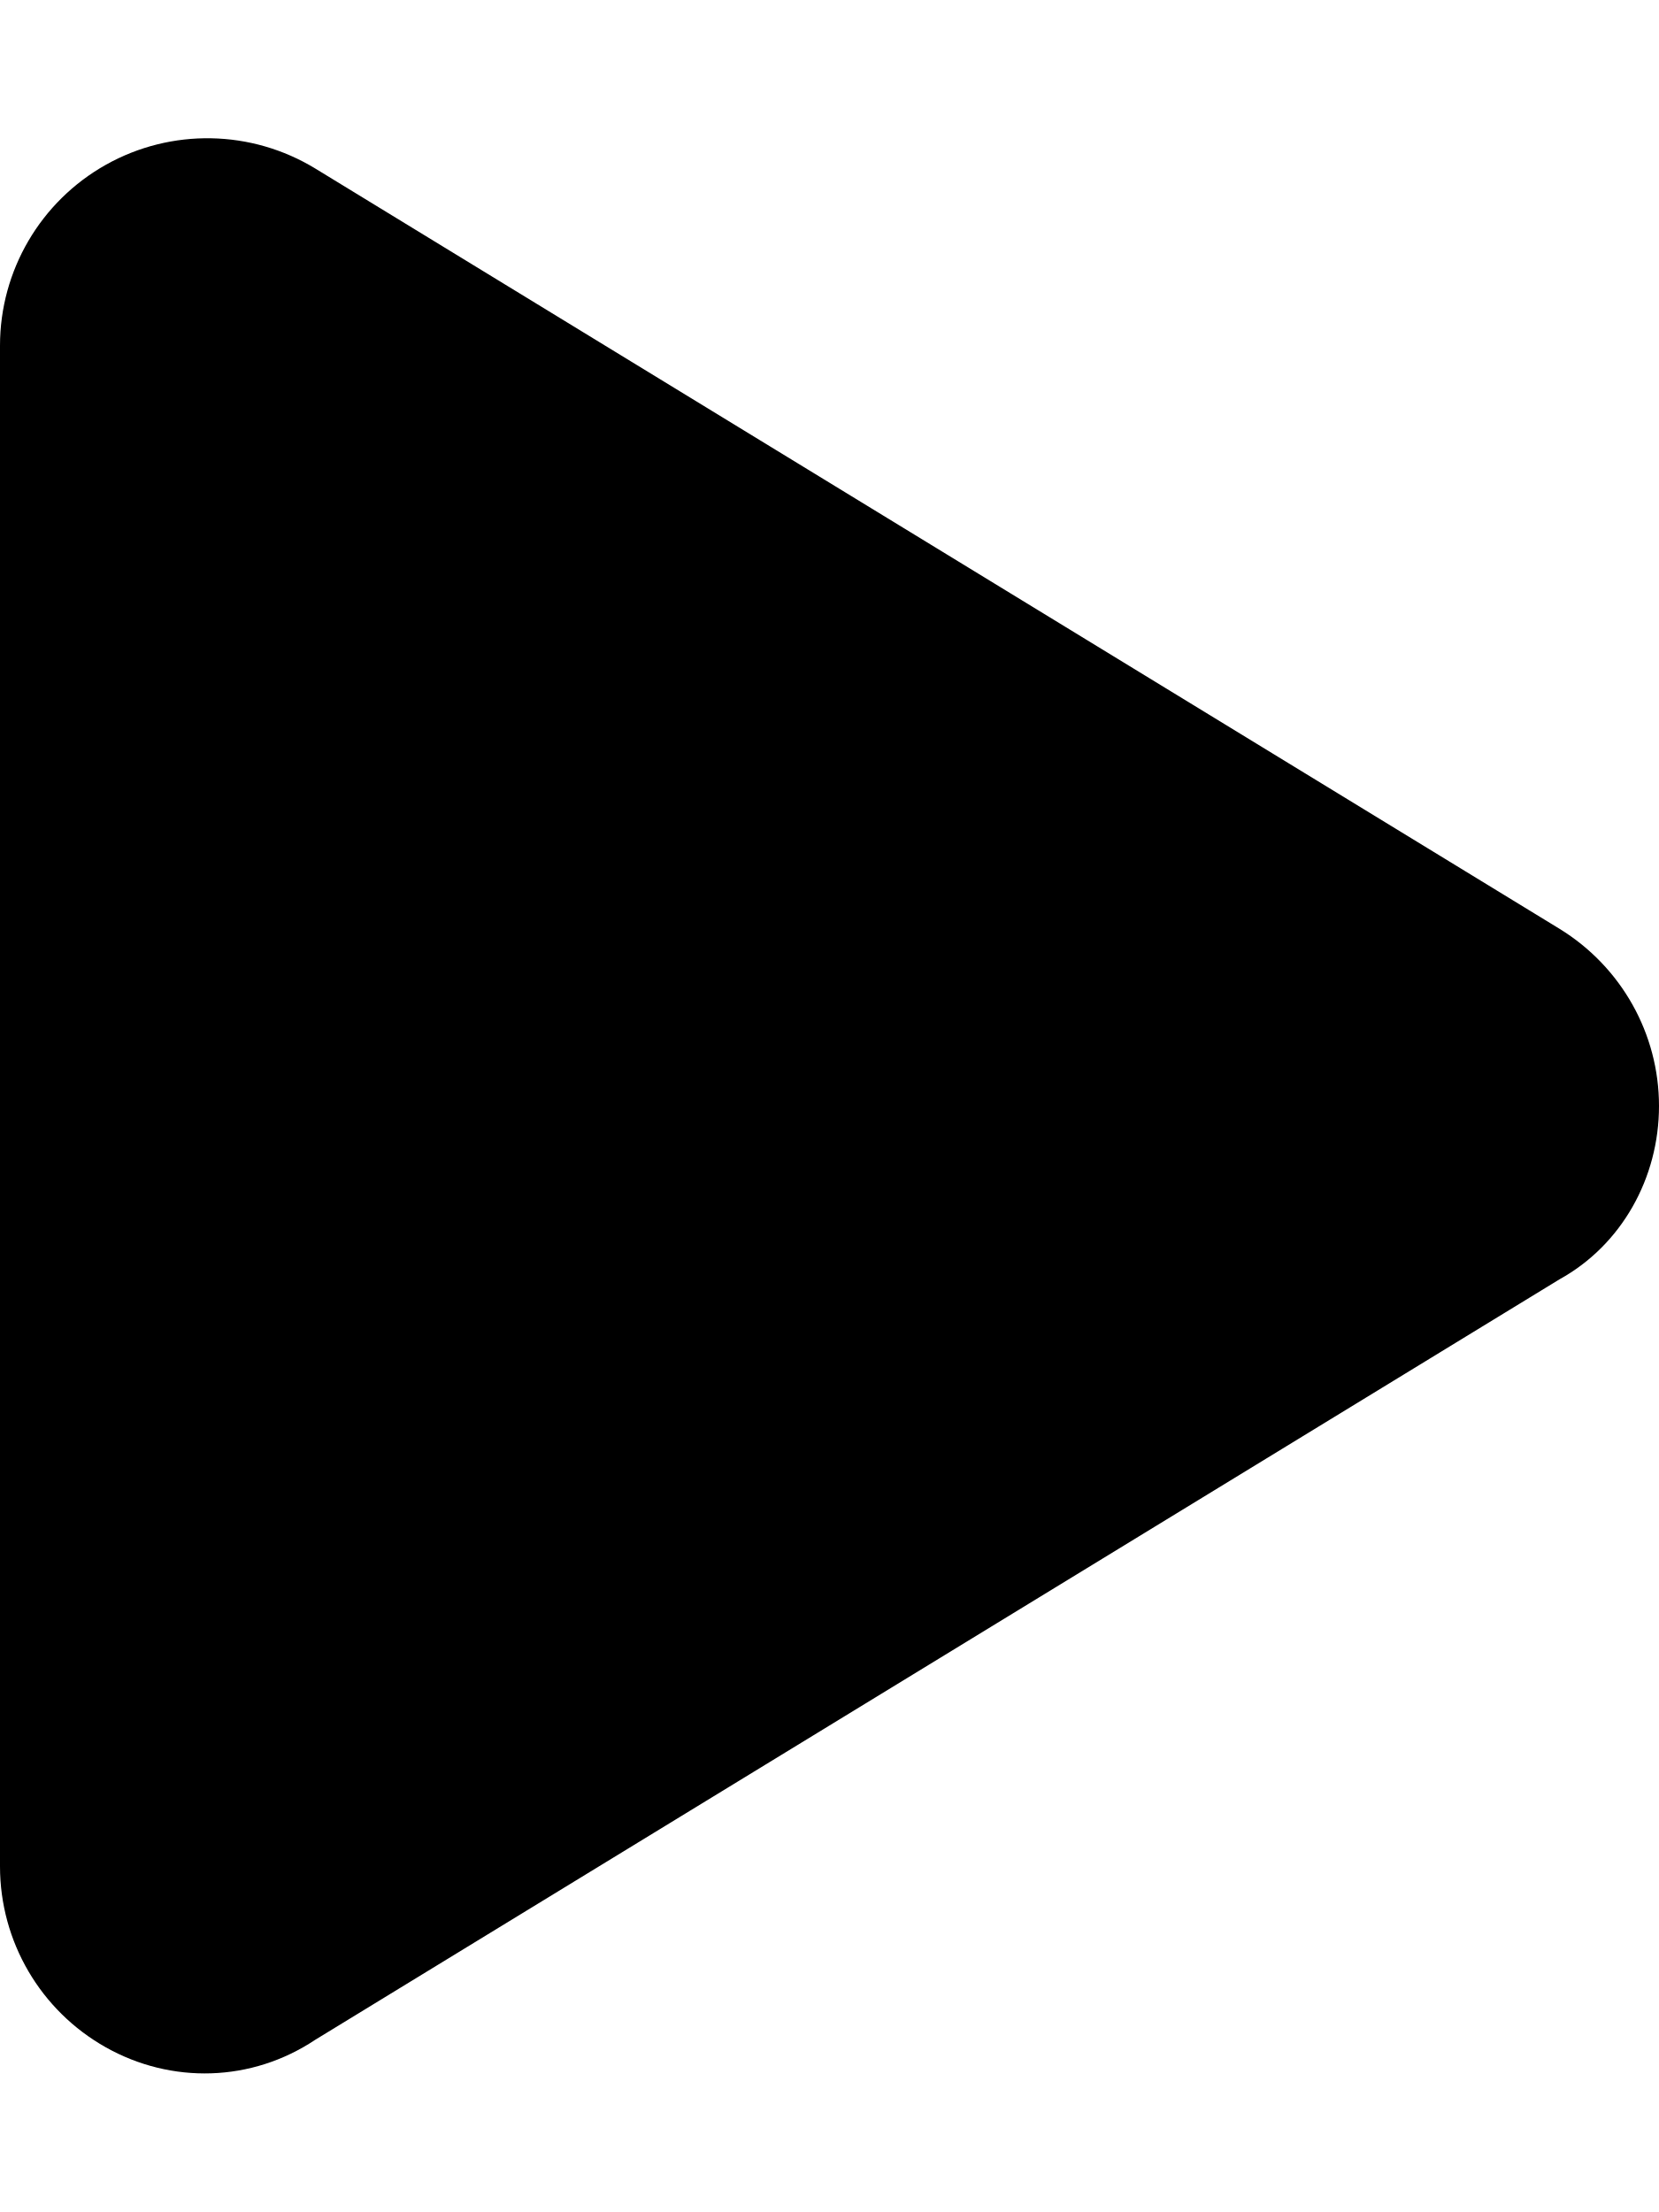
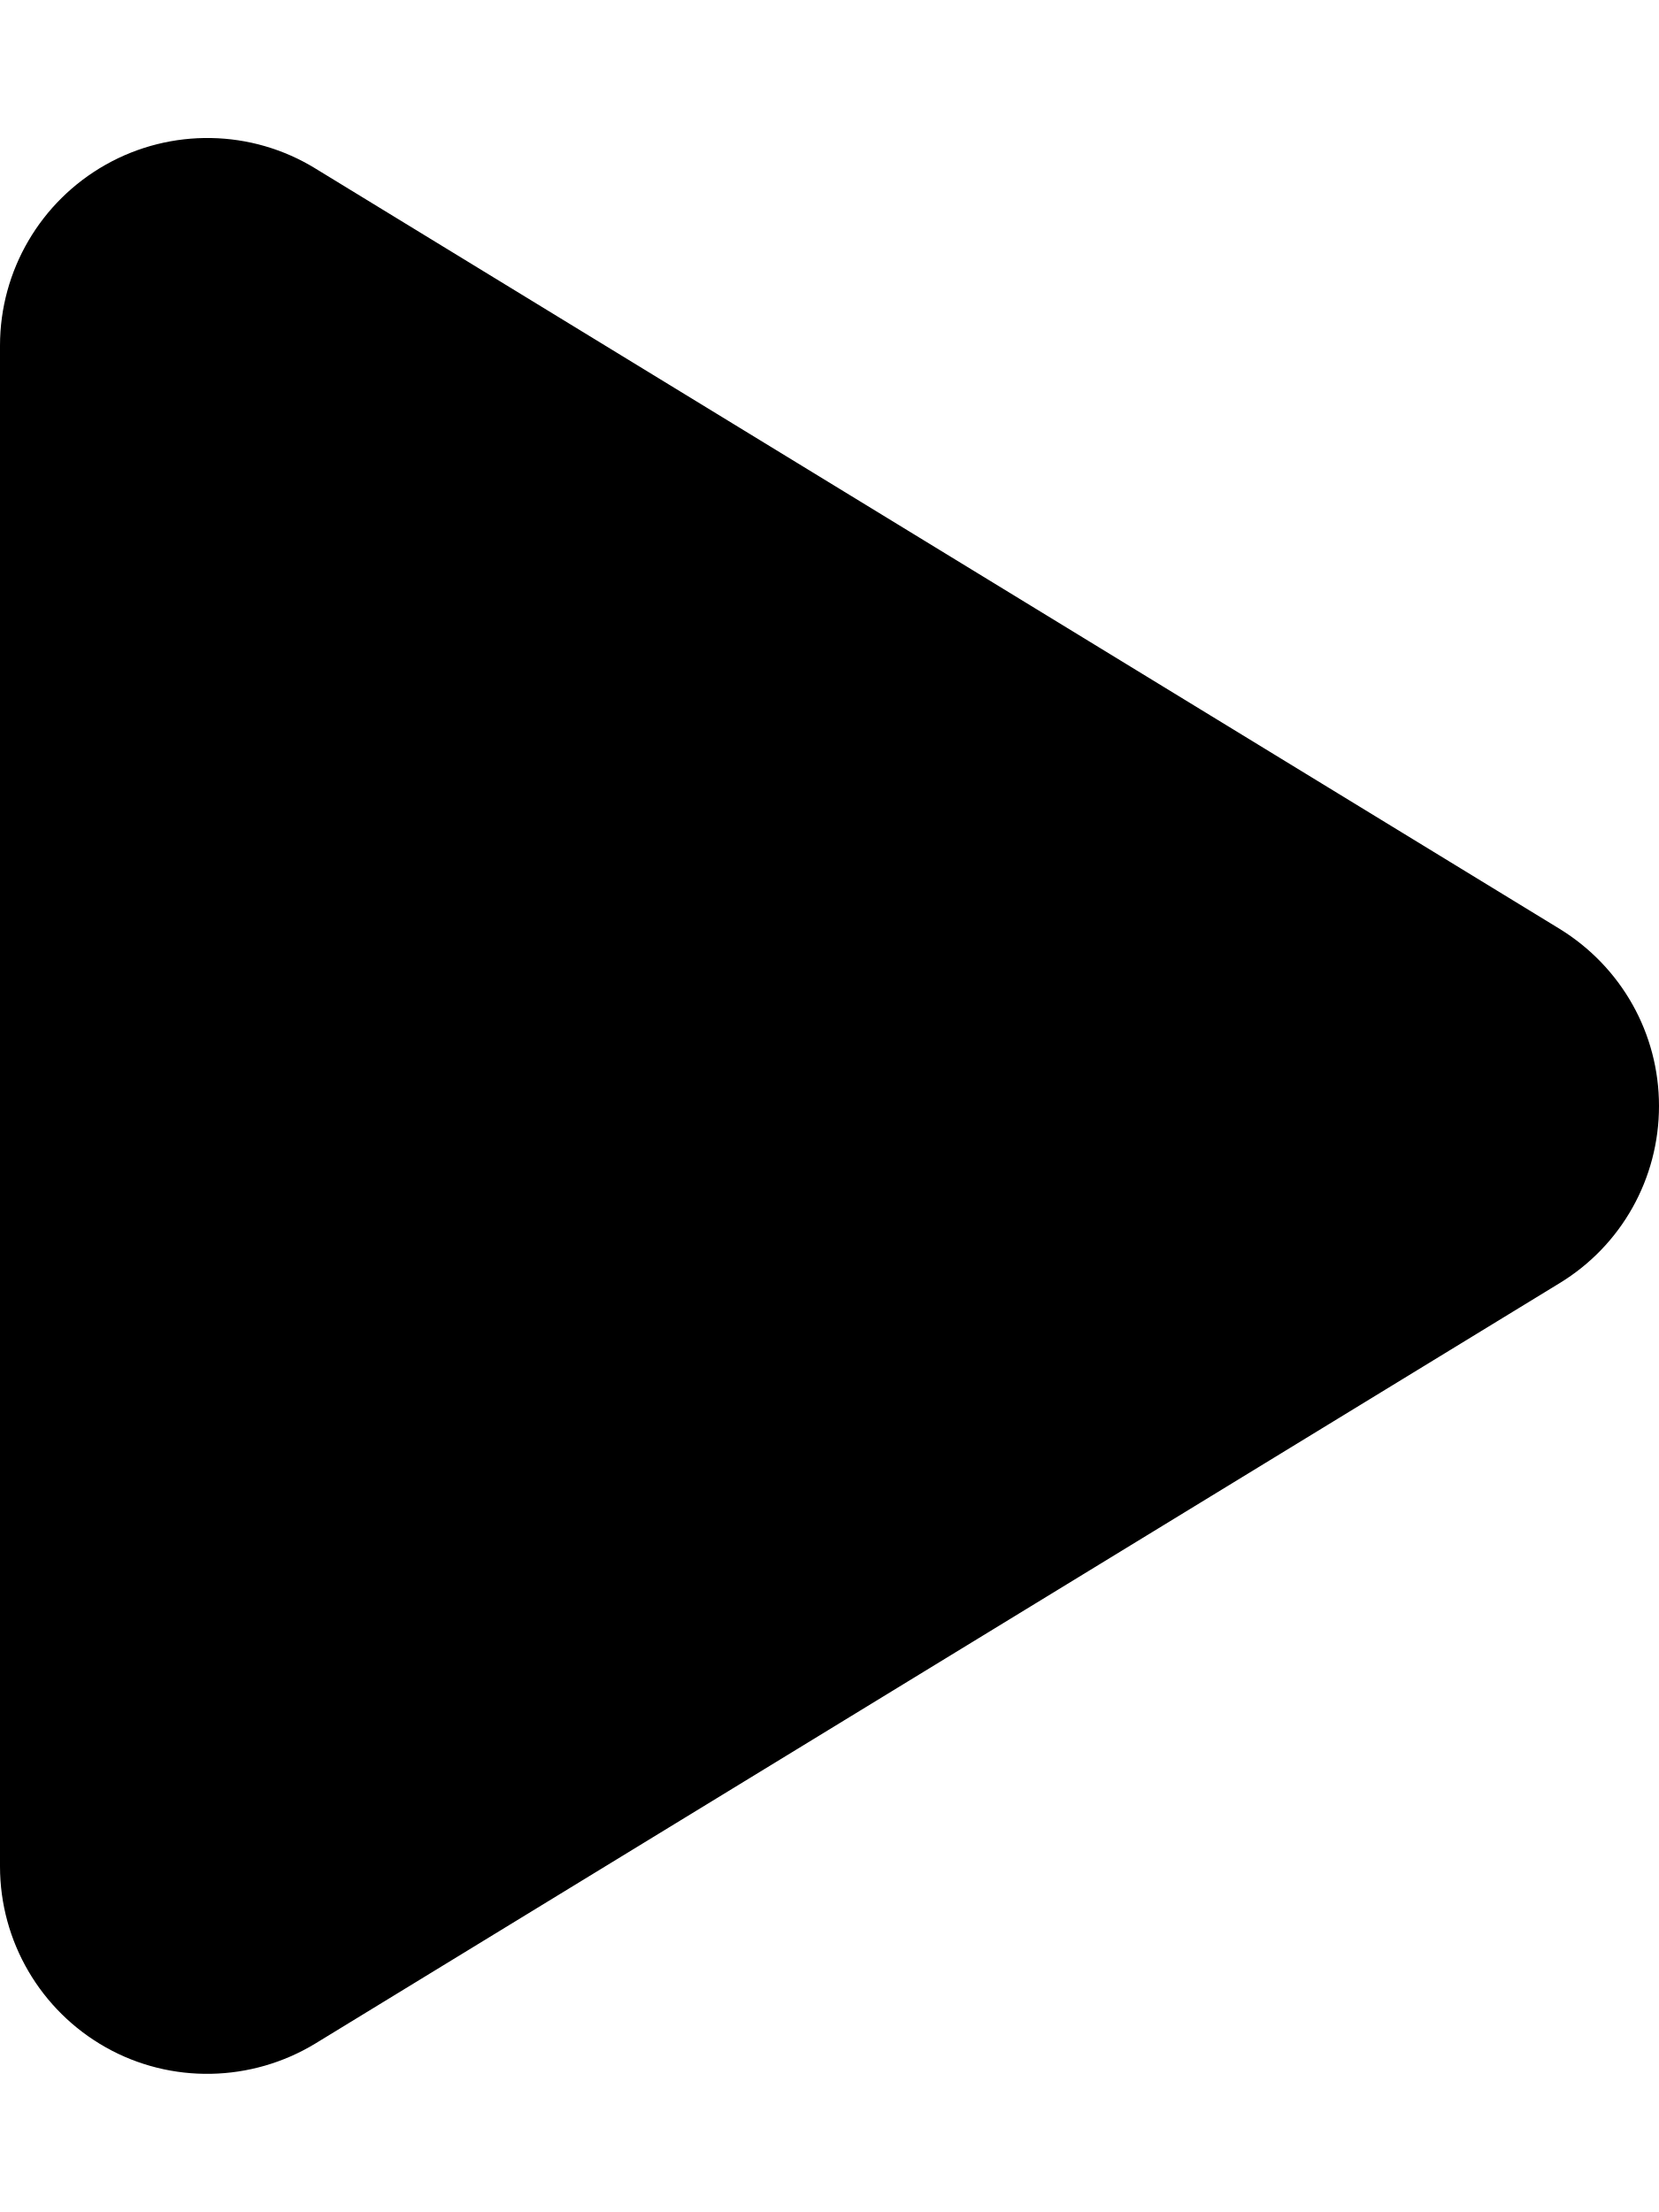
<svg xmlns="http://www.w3.org/2000/svg" viewBox="0 0 384 512">
-   <path d="M361 215C375.3 223.8 384 239.3 384 256C384 272.7 375.3 288.2 361 296.1L73.03 472.1C58.21 482 39.66 482.4 24.52 473.9C9.377 465.4 0 449.4 0 432V80C0 62.64 9.377 46.63 24.52 38.13C39.66 29.64 58.21 29.99 73.03 39.04L361 215z" />
+   <path d="M73 39c-14.8-9.1-33.4-9.4-48.5-.9S0 62.6 0 80V432c0 17.4 9.4 33.4 24.5 41.9s33.7 8.1 48.5-.9L361 297c14.3-8.7 23-24.2 23-41s-8.7-32.2-23-41L73 39z" />
</svg>
